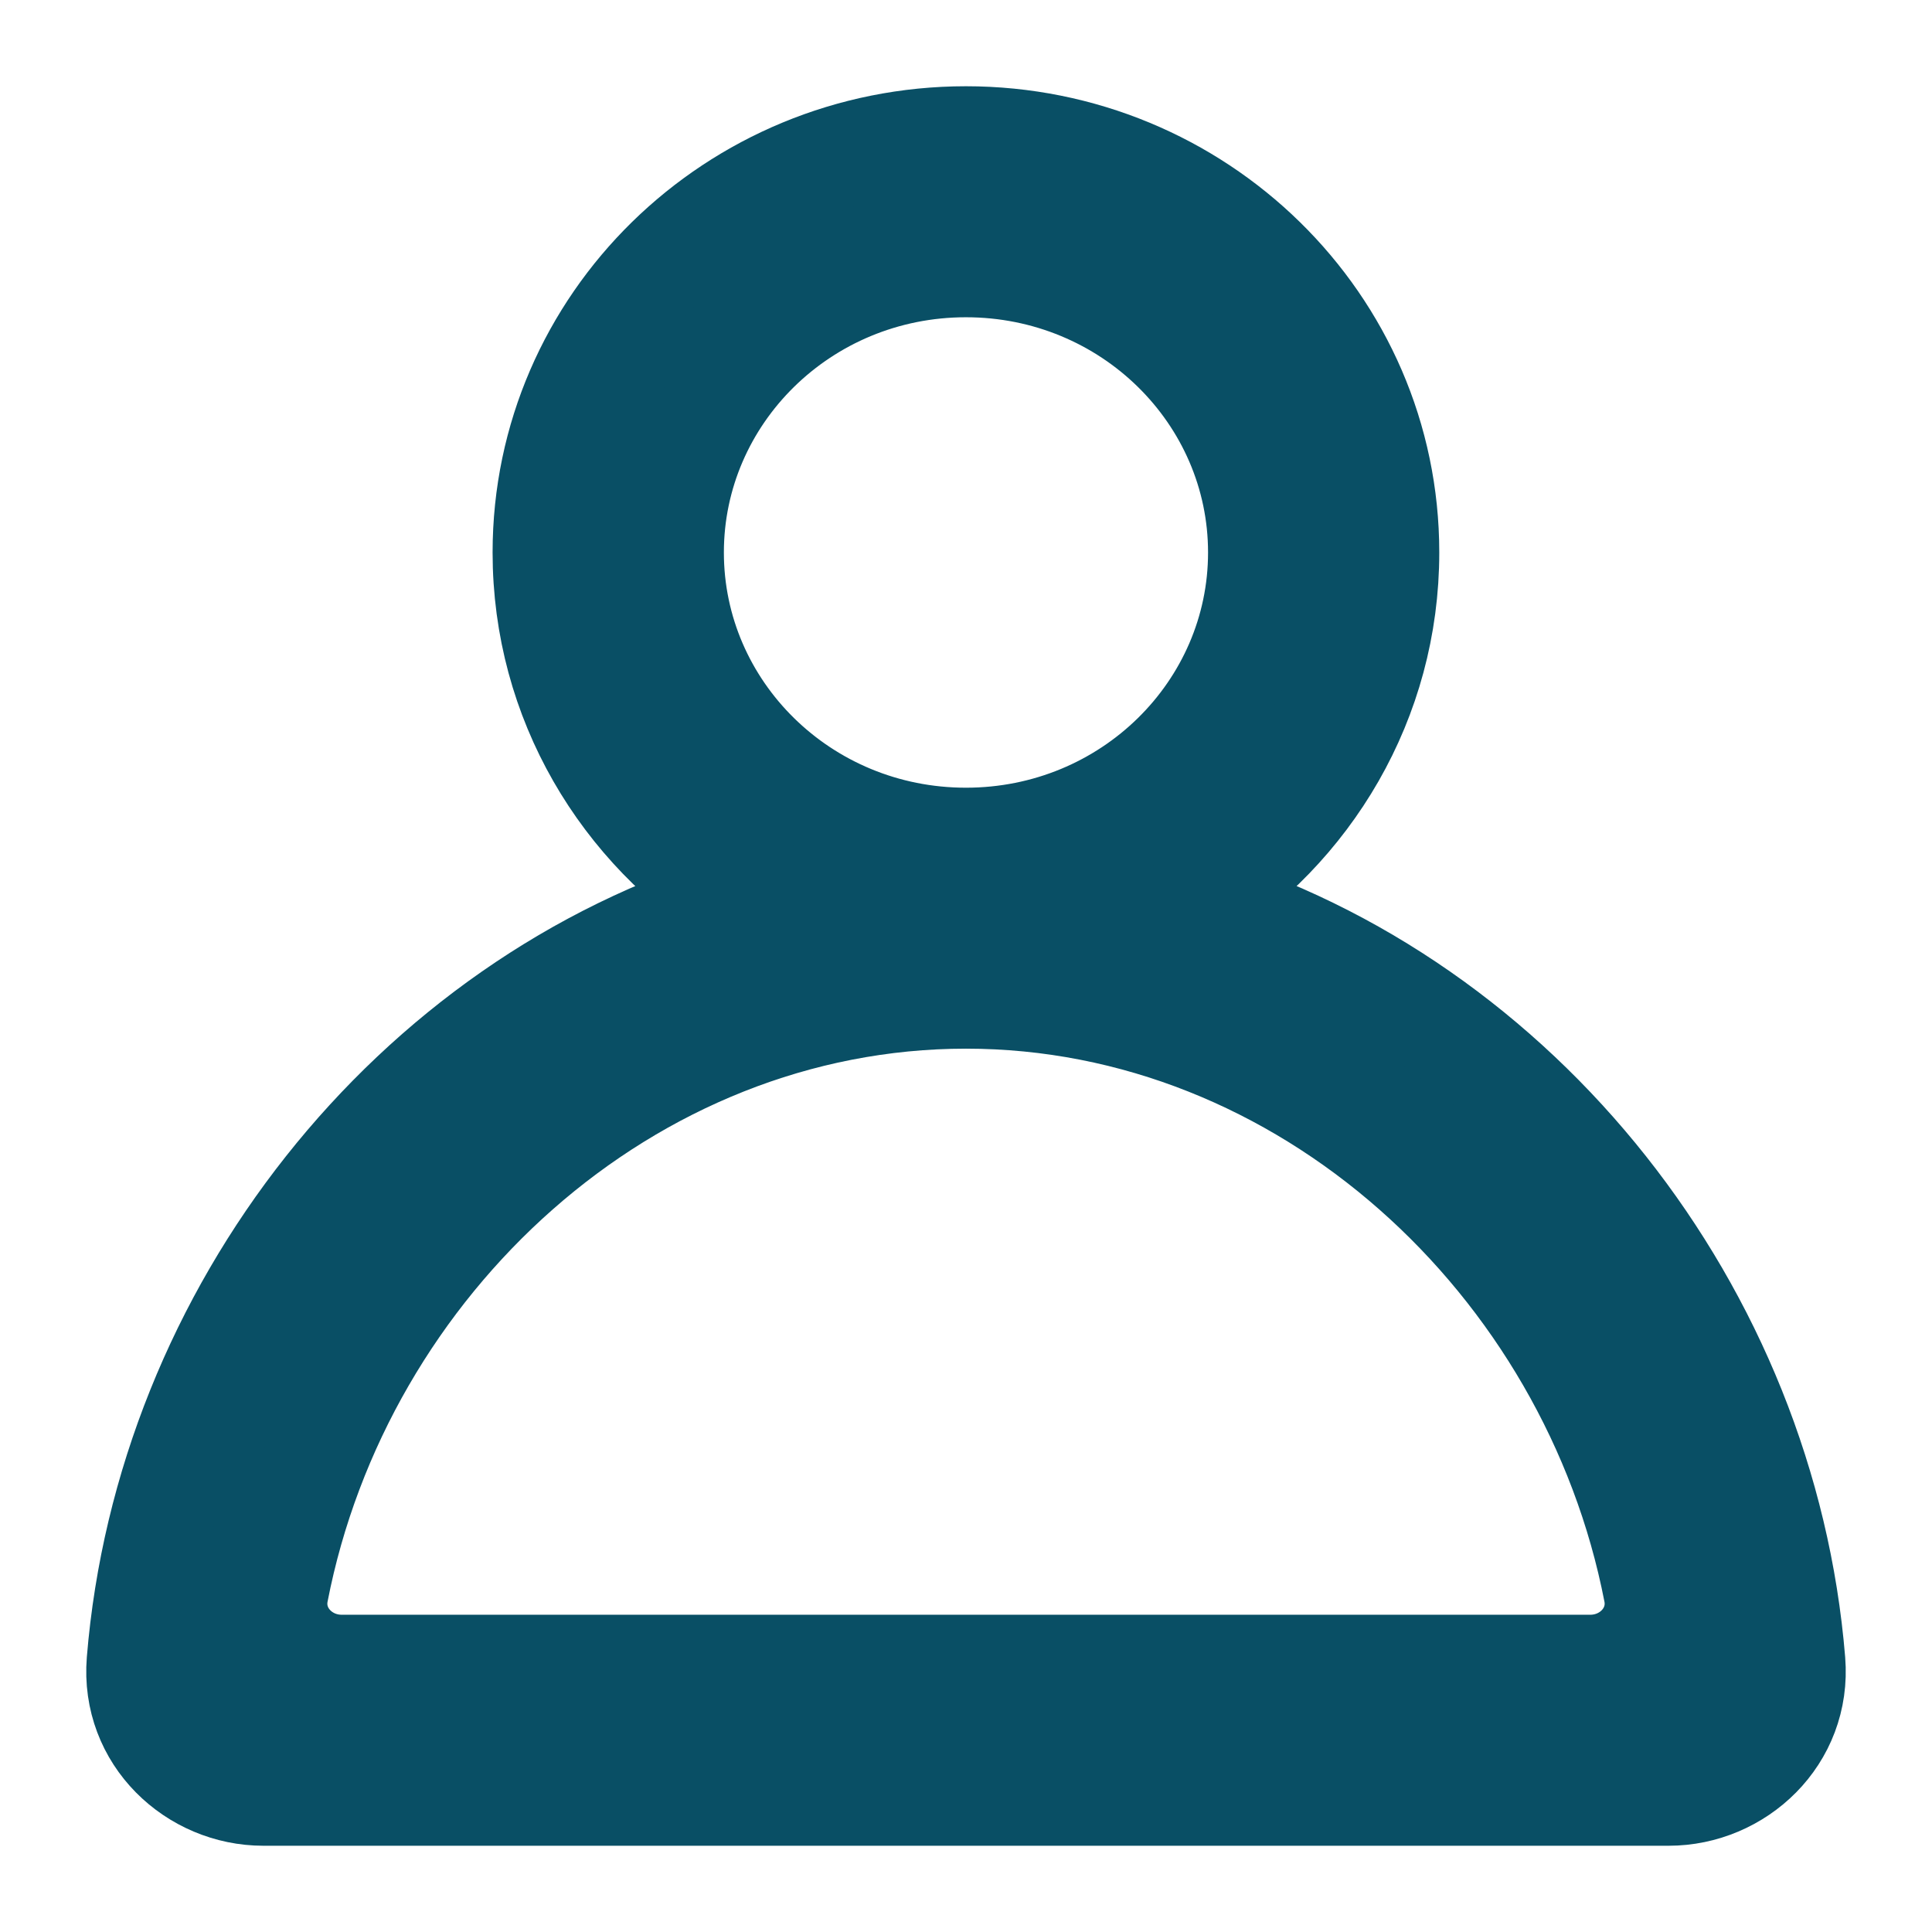
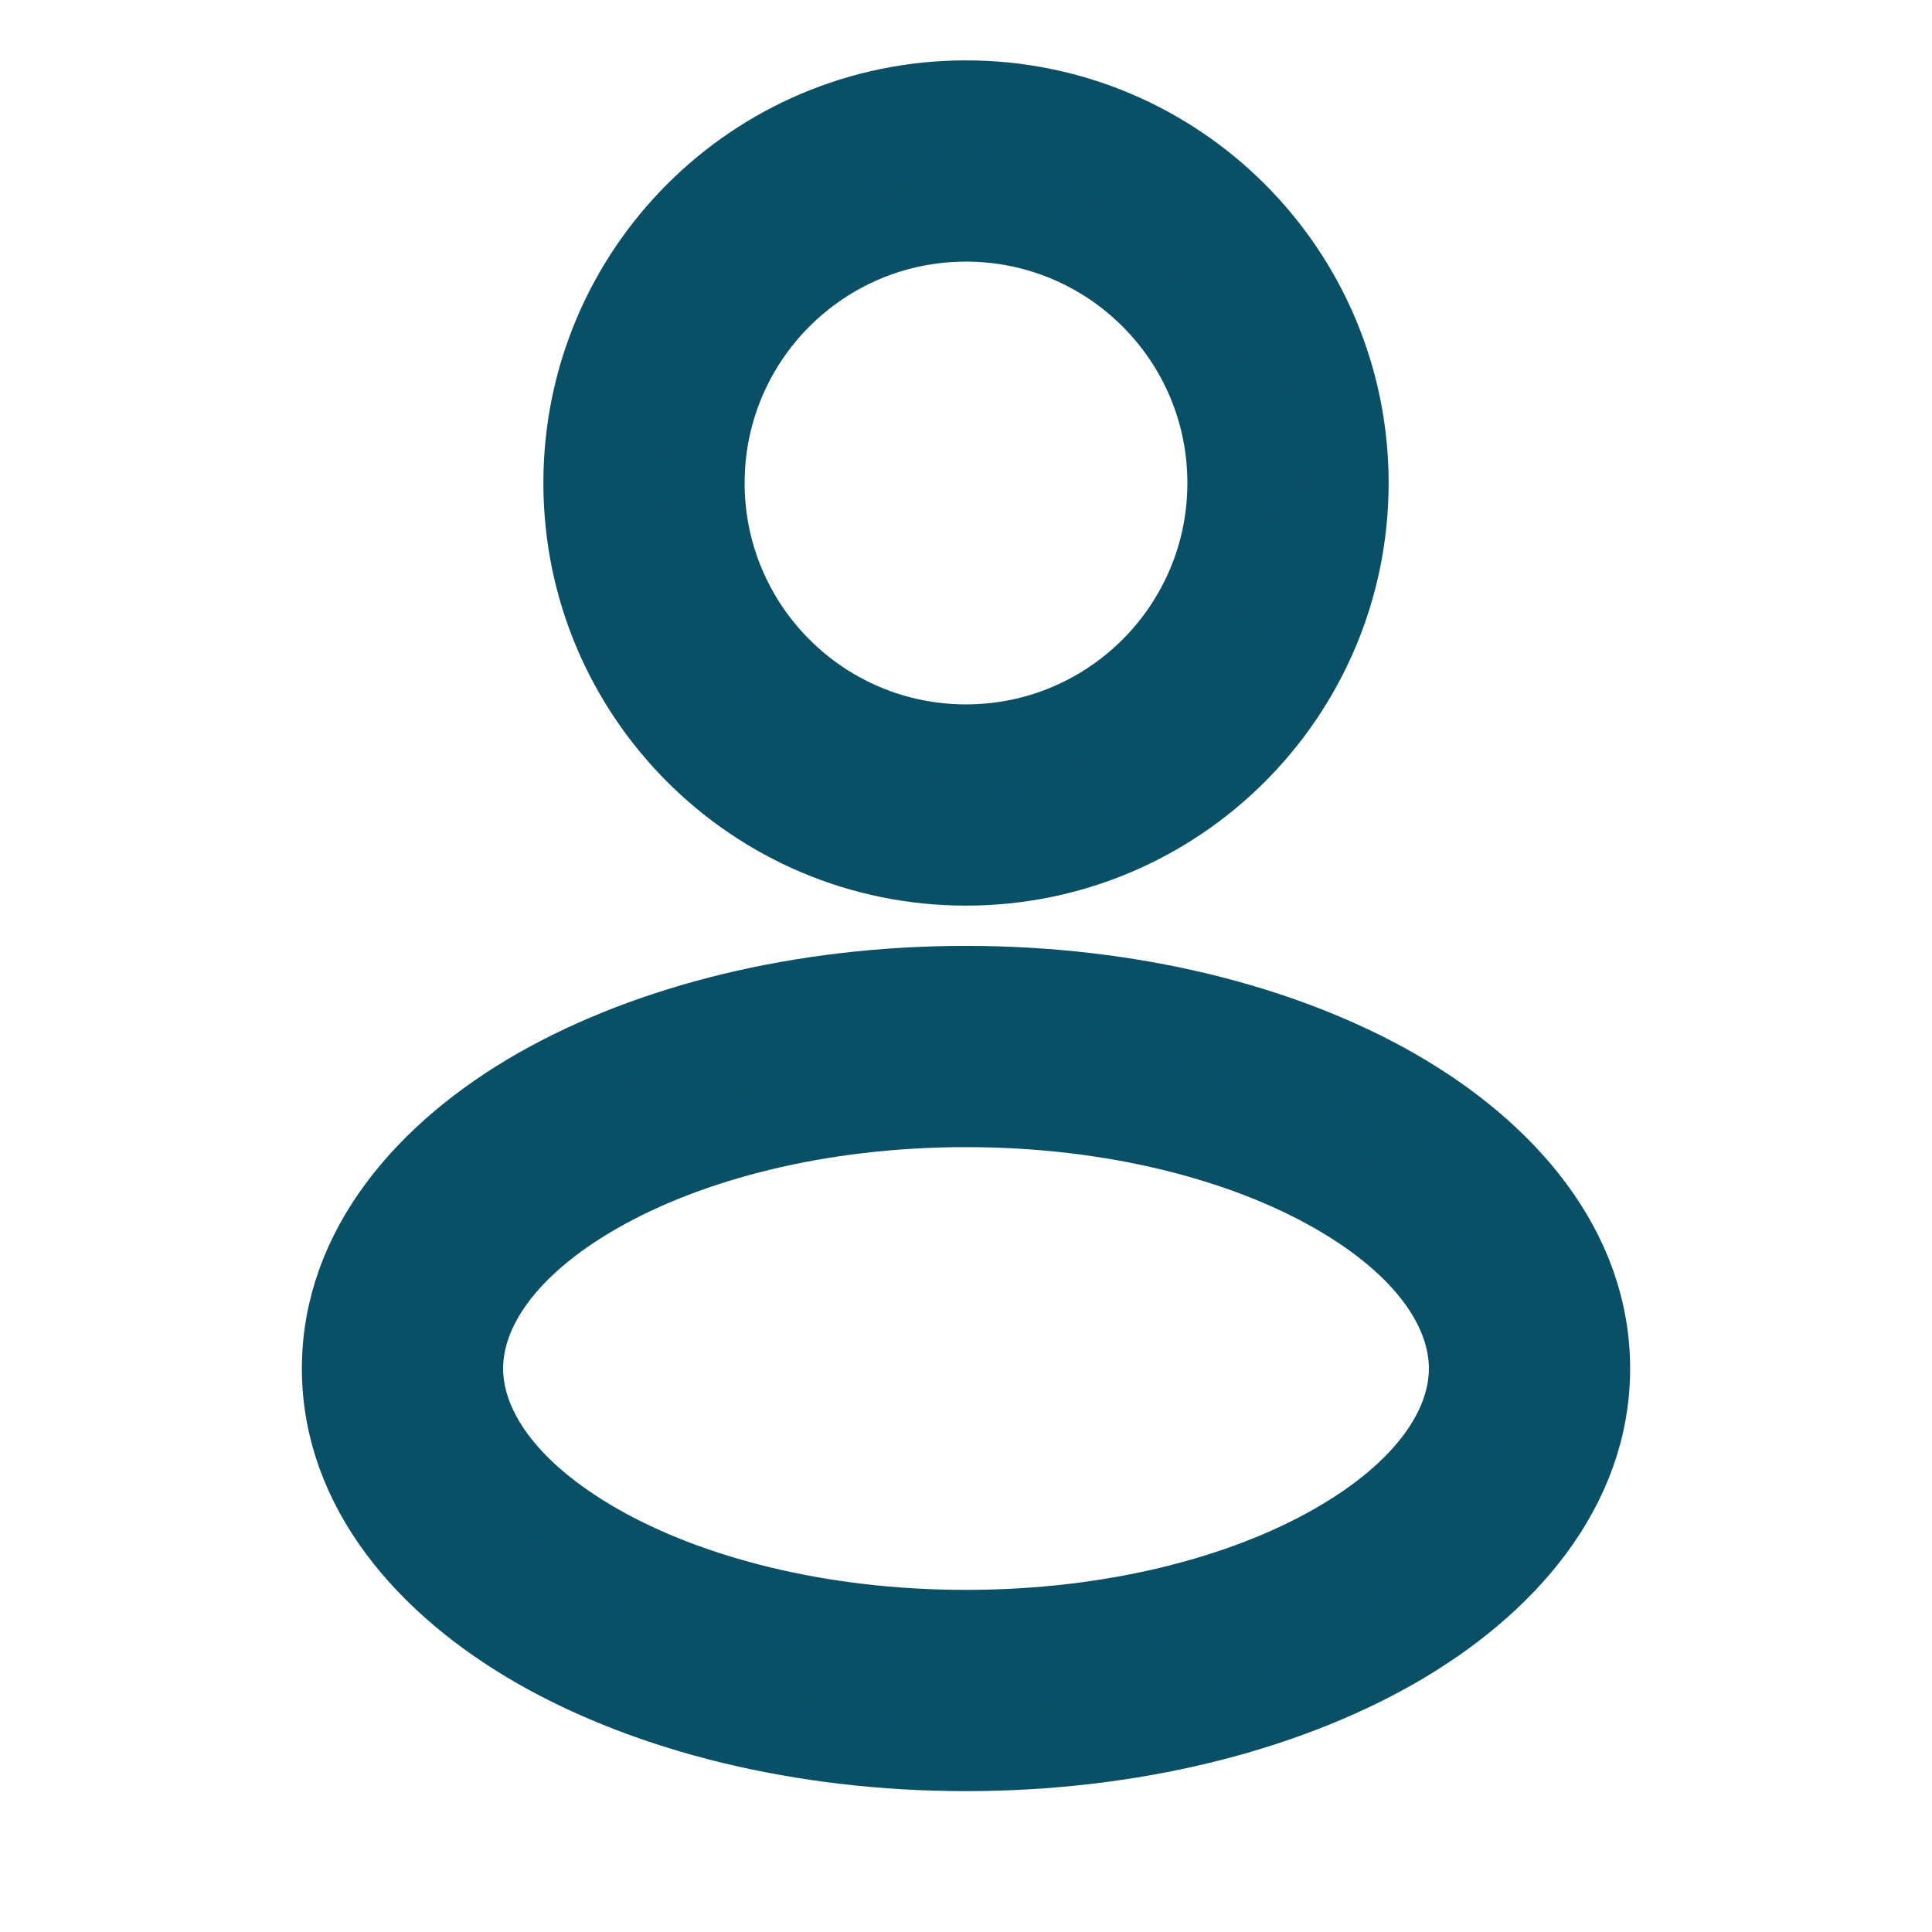
- <svg xmlns="http://www.w3.org/2000/svg" width="800px" height="800px" viewBox="0 0 28 28" fill="none" stroke-width="1.5" stroke="#094F65">
-   <path clip-rule="evenodd" d="M13.999 2C10.64 2 7.889 4.674 7.889 8.007C7.889 10.15 9.026 12.02 10.73 13.082C5.956 14.525 2.42 19.014 2.006 24.077C1.917 25.174 2.816 26 3.817 26H24.183C25.184 26 26.083 25.174 25.994 24.077C25.58 19.014 22.043 14.524 17.269 13.082C18.973 12.019 20.109 10.149 20.109 8.007C20.109 4.674 17.358 2 13.999 2ZM9.741 8.007C9.741 5.726 11.632 3.848 13.999 3.848C16.367 3.848 18.258 5.726 18.258 8.007C18.258 10.289 16.367 12.166 13.999 12.166C11.632 12.166 9.741 10.289 9.741 8.007ZM4.951 24.152C4.364 24.152 3.899 23.646 4.011 23.07C4.941 18.284 9.098 14.448 14 14.448C18.902 14.448 23.059 18.284 23.989 23.07C24.101 23.646 23.636 24.152 23.049 24.152H4.951Z" fill="#094F65" fill-rule="evenodd" />
+ <svg xmlns="http://www.w3.org/2000/svg" width="800px" height="800px" viewBox="0 0 24 24" fill="none" stroke="#094F65">
+   <g id="SVGRepo_bgCarrier" stroke-width="0" />
+   <g id="SVGRepo_tracerCarrier" stroke-linecap="round" stroke-linejoin="round" />
+   <g id="SVGRepo_iconCarrier">
+     <path fill-rule="evenodd" clip-rule="evenodd" d="M12 1.25C9.377 1.25 7.25 3.377 7.25 6C7.25 8.623 9.377 10.75 12 10.75C14.623 10.75 16.75 8.623 16.75 6C16.75 3.377 14.623 1.25 12 1.25ZM8.75 6C8.75 4.205 10.205 2.75 12 2.75C13.795 2.75 15.25 4.205 15.25 6C15.25 7.795 13.795 9.25 12 9.25C10.205 9.25 8.75 7.795 8.75 6Z" fill="#094F65" />
+     <path fill-rule="evenodd" clip-rule="evenodd" d="M12 12.25C9.961 12.25 8.078 12.721 6.678 13.52C5.3 14.308 4.25 15.51 4.25 17C4.25 18.49 5.3 19.692 6.678 20.48C8.078 21.279 9.961 21.75 12 21.75C14.039 21.75 15.922 21.279 17.322 20.48C18.7 19.692 19.75 18.49 19.75 17C19.75 15.51 18.7 14.308 17.322 13.52C15.922 12.721 14.039 12.25 12 12.25ZM5.75 17C5.75 16.281 6.267 15.483 7.422 14.823C8.556 14.175 10.173 13.75 12 13.75C13.827 13.75 15.444 14.175 16.578 14.823C17.733 15.483 18.25 16.281 18.25 17C18.25 17.719 17.733 18.517 16.578 19.177C15.444 19.825 13.827 20.25 12 20.25C10.173 20.25 8.556 19.825 7.422 19.177C6.267 18.517 5.75 17.719 5.75 17Z" fill="#094F65" />
+   </g>
</svg>
